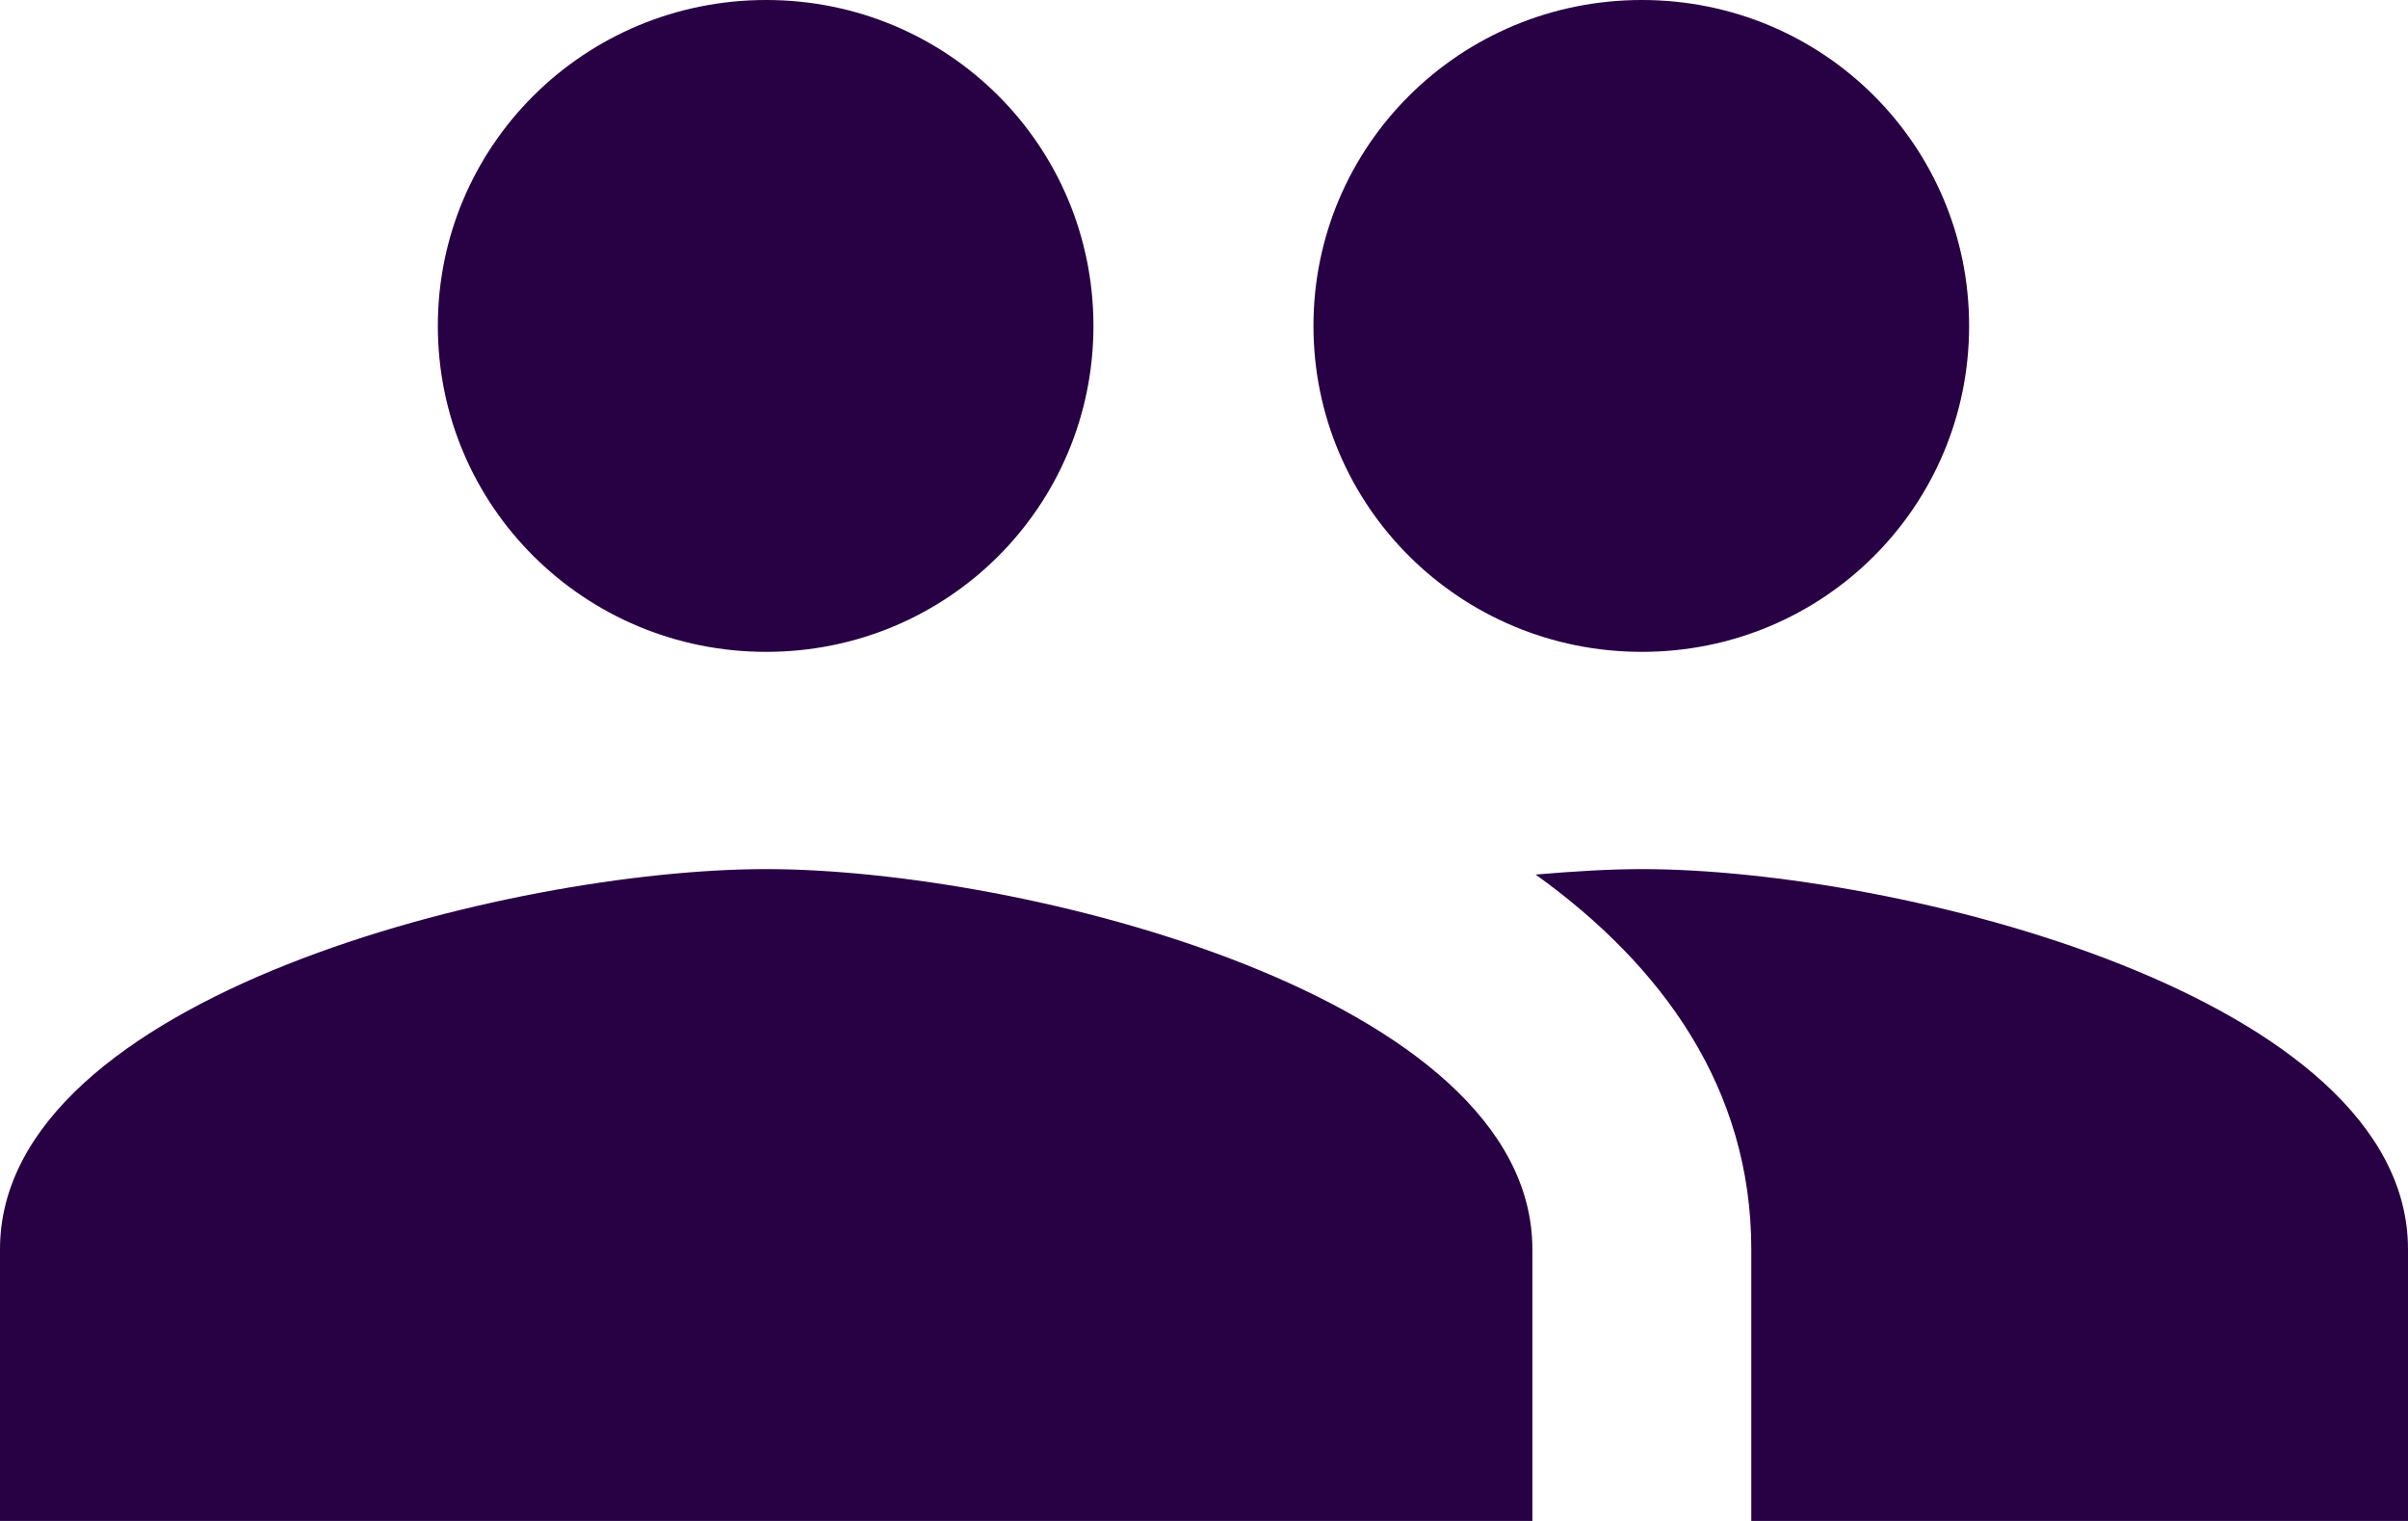
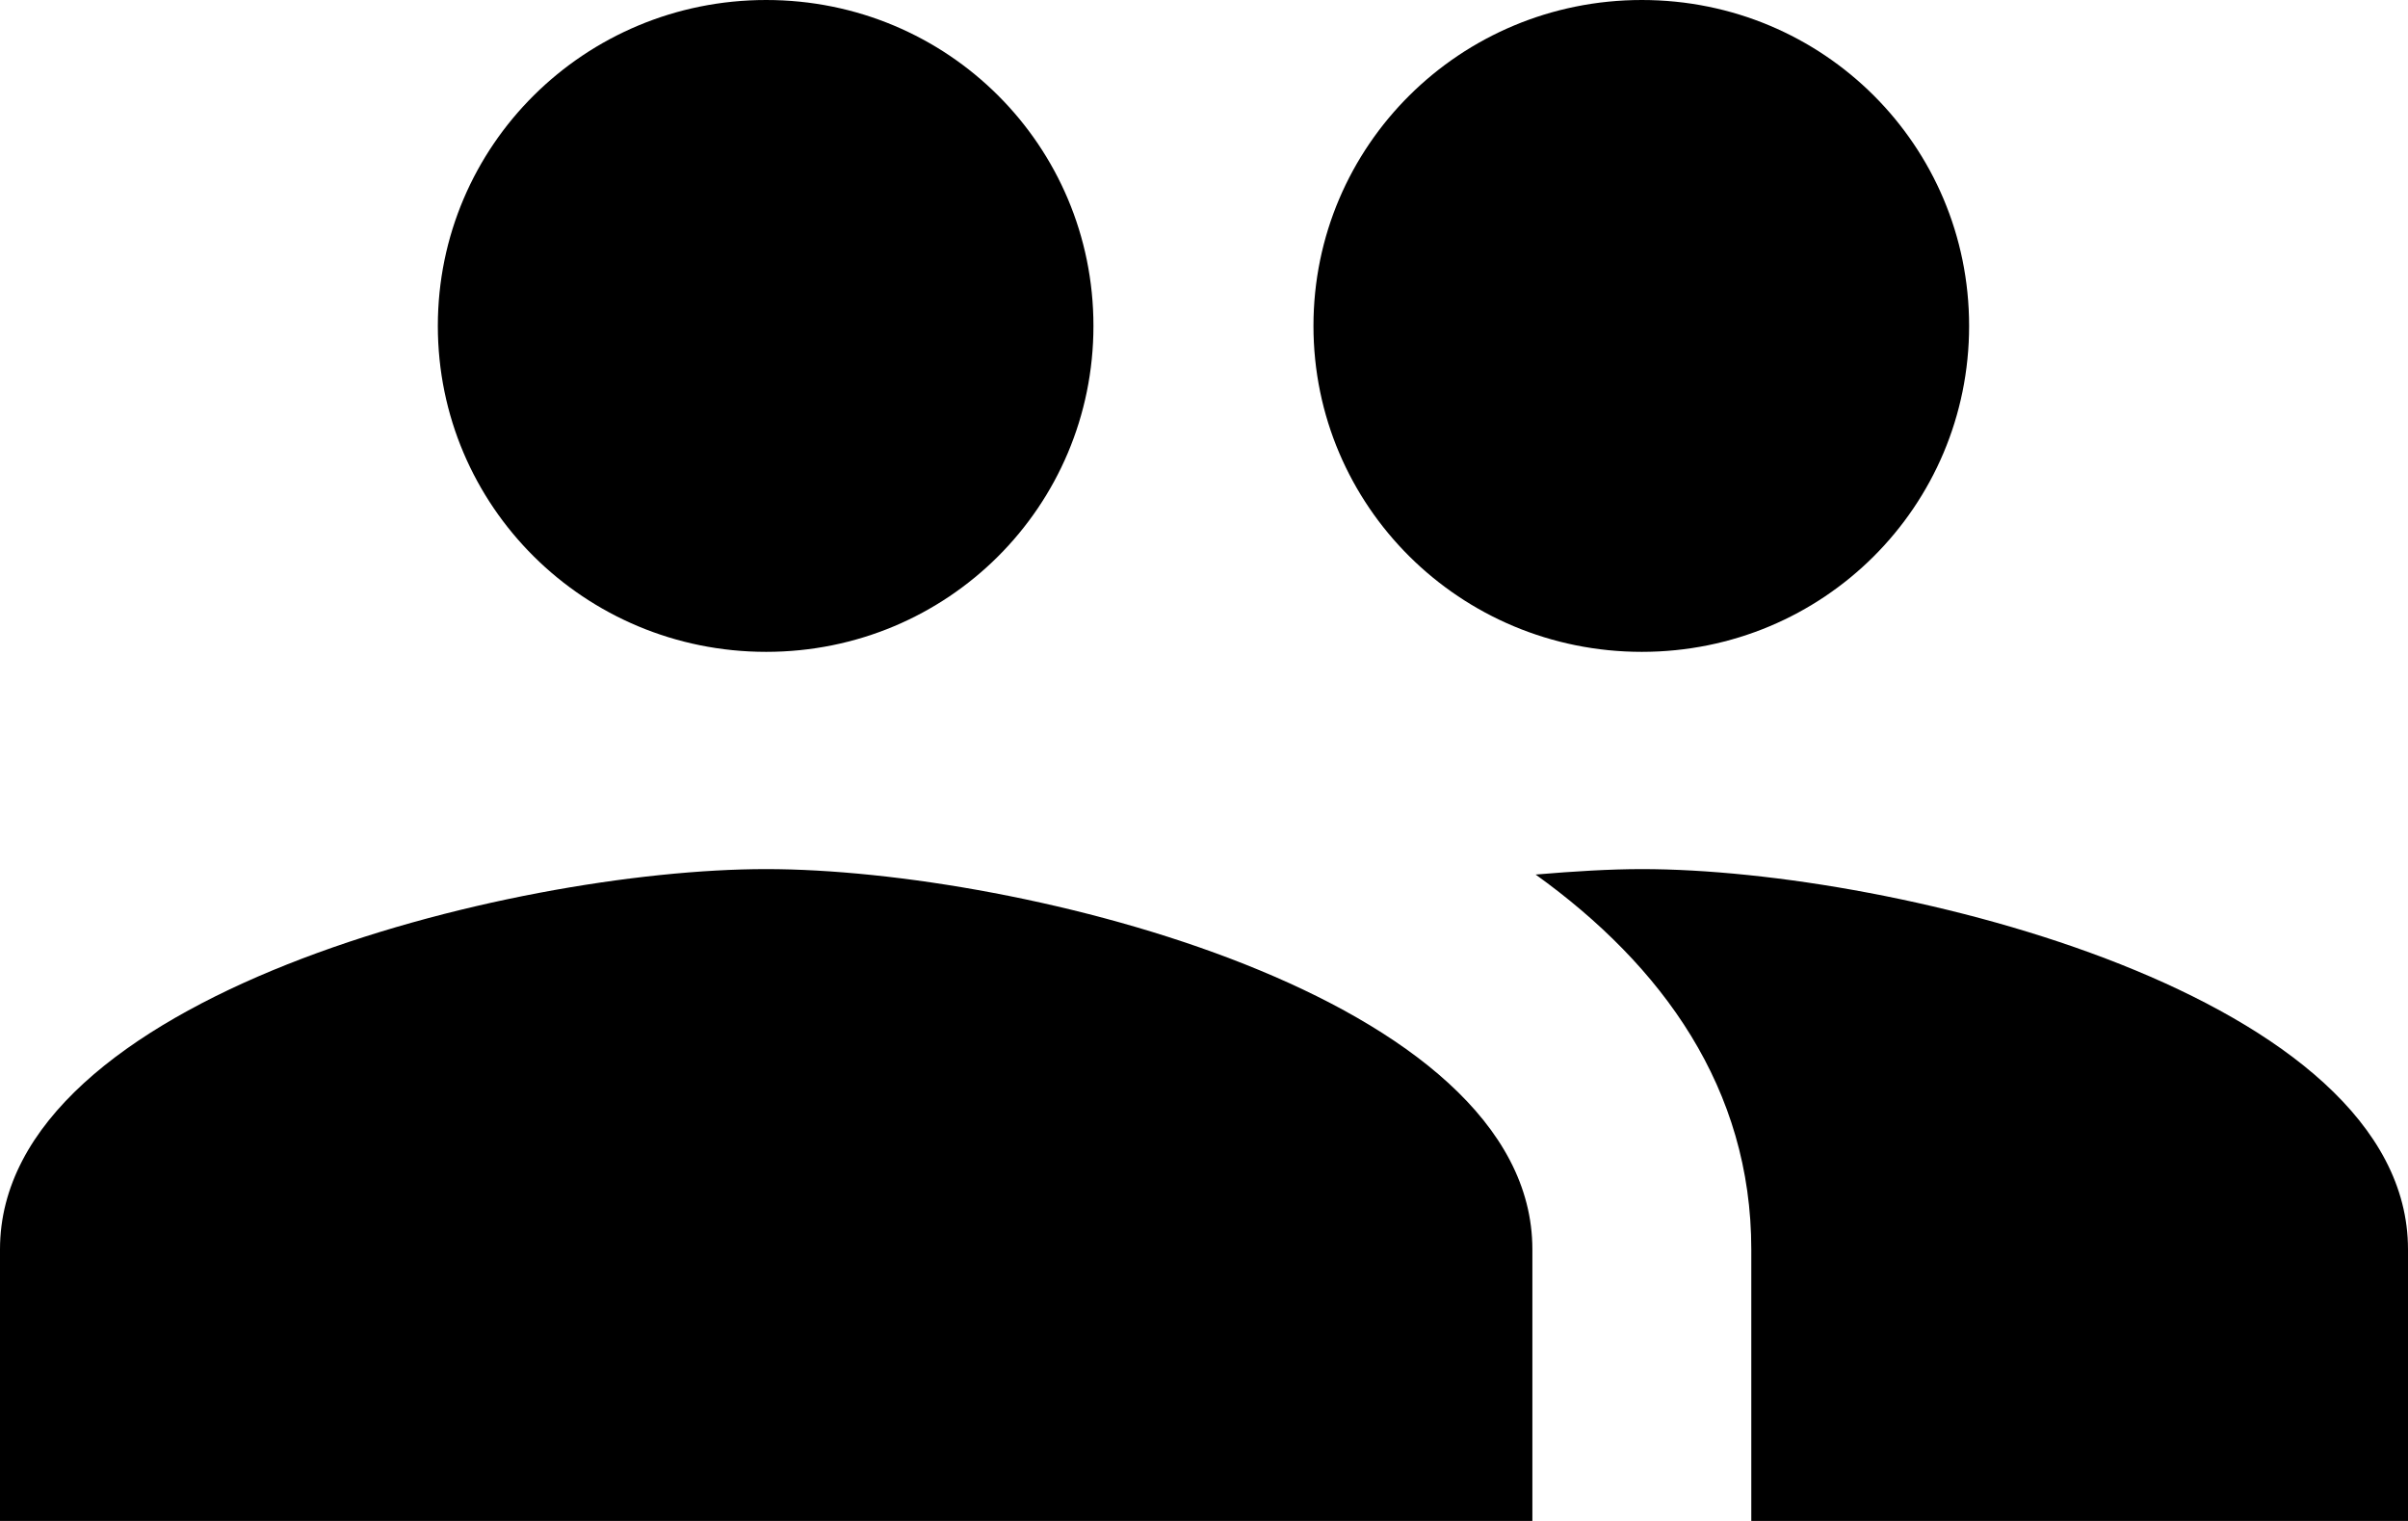
<svg xmlns="http://www.w3.org/2000/svg" width="57" height="36" viewBox="0 0 57 36" fill="none">
-   <path d="M38.864 15.429C43.164 15.429 46.611 11.983 46.611 7.714C46.611 3.446 43.164 0 38.864 0C34.563 0 31.091 3.446 31.091 7.714C31.091 11.983 34.563 15.429 38.864 15.429ZM18.136 15.429C22.437 15.429 25.883 11.983 25.883 7.714C25.883 3.446 22.437 0 18.136 0C13.835 0 10.364 3.446 10.364 7.714C10.364 11.983 13.835 15.429 18.136 15.429ZM18.136 20.571C12.1 20.571 0 23.58 0 29.571V36H36.273V29.571C36.273 23.58 24.173 20.571 18.136 20.571ZM38.864 20.571C38.112 20.571 37.257 20.623 36.35 20.7C39.356 22.86 41.455 25.766 41.455 29.571V36H57V29.571C57 23.58 44.901 20.571 38.864 20.571Z" fill="#280044" />
+   <path d="M38.864 15.429C43.164 15.429 46.611 11.983 46.611 7.714C46.611 3.446 43.164 0 38.864 0C34.563 0 31.091 3.446 31.091 7.714C31.091 11.983 34.563 15.429 38.864 15.429ZM18.136 15.429C22.437 15.429 25.883 11.983 25.883 7.714C25.883 3.446 22.437 0 18.136 0C13.835 0 10.364 3.446 10.364 7.714C10.364 11.983 13.835 15.429 18.136 15.429ZM18.136 20.571C12.1 20.571 0 23.58 0 29.571V36H36.273V29.571C36.273 23.58 24.173 20.571 18.136 20.571ZM38.864 20.571C38.112 20.571 37.257 20.623 36.35 20.7C39.356 22.86 41.455 25.766 41.455 29.571V36H57V29.571C57 23.58 44.901 20.571 38.864 20.571Z" fill="#000000" />
</svg>
